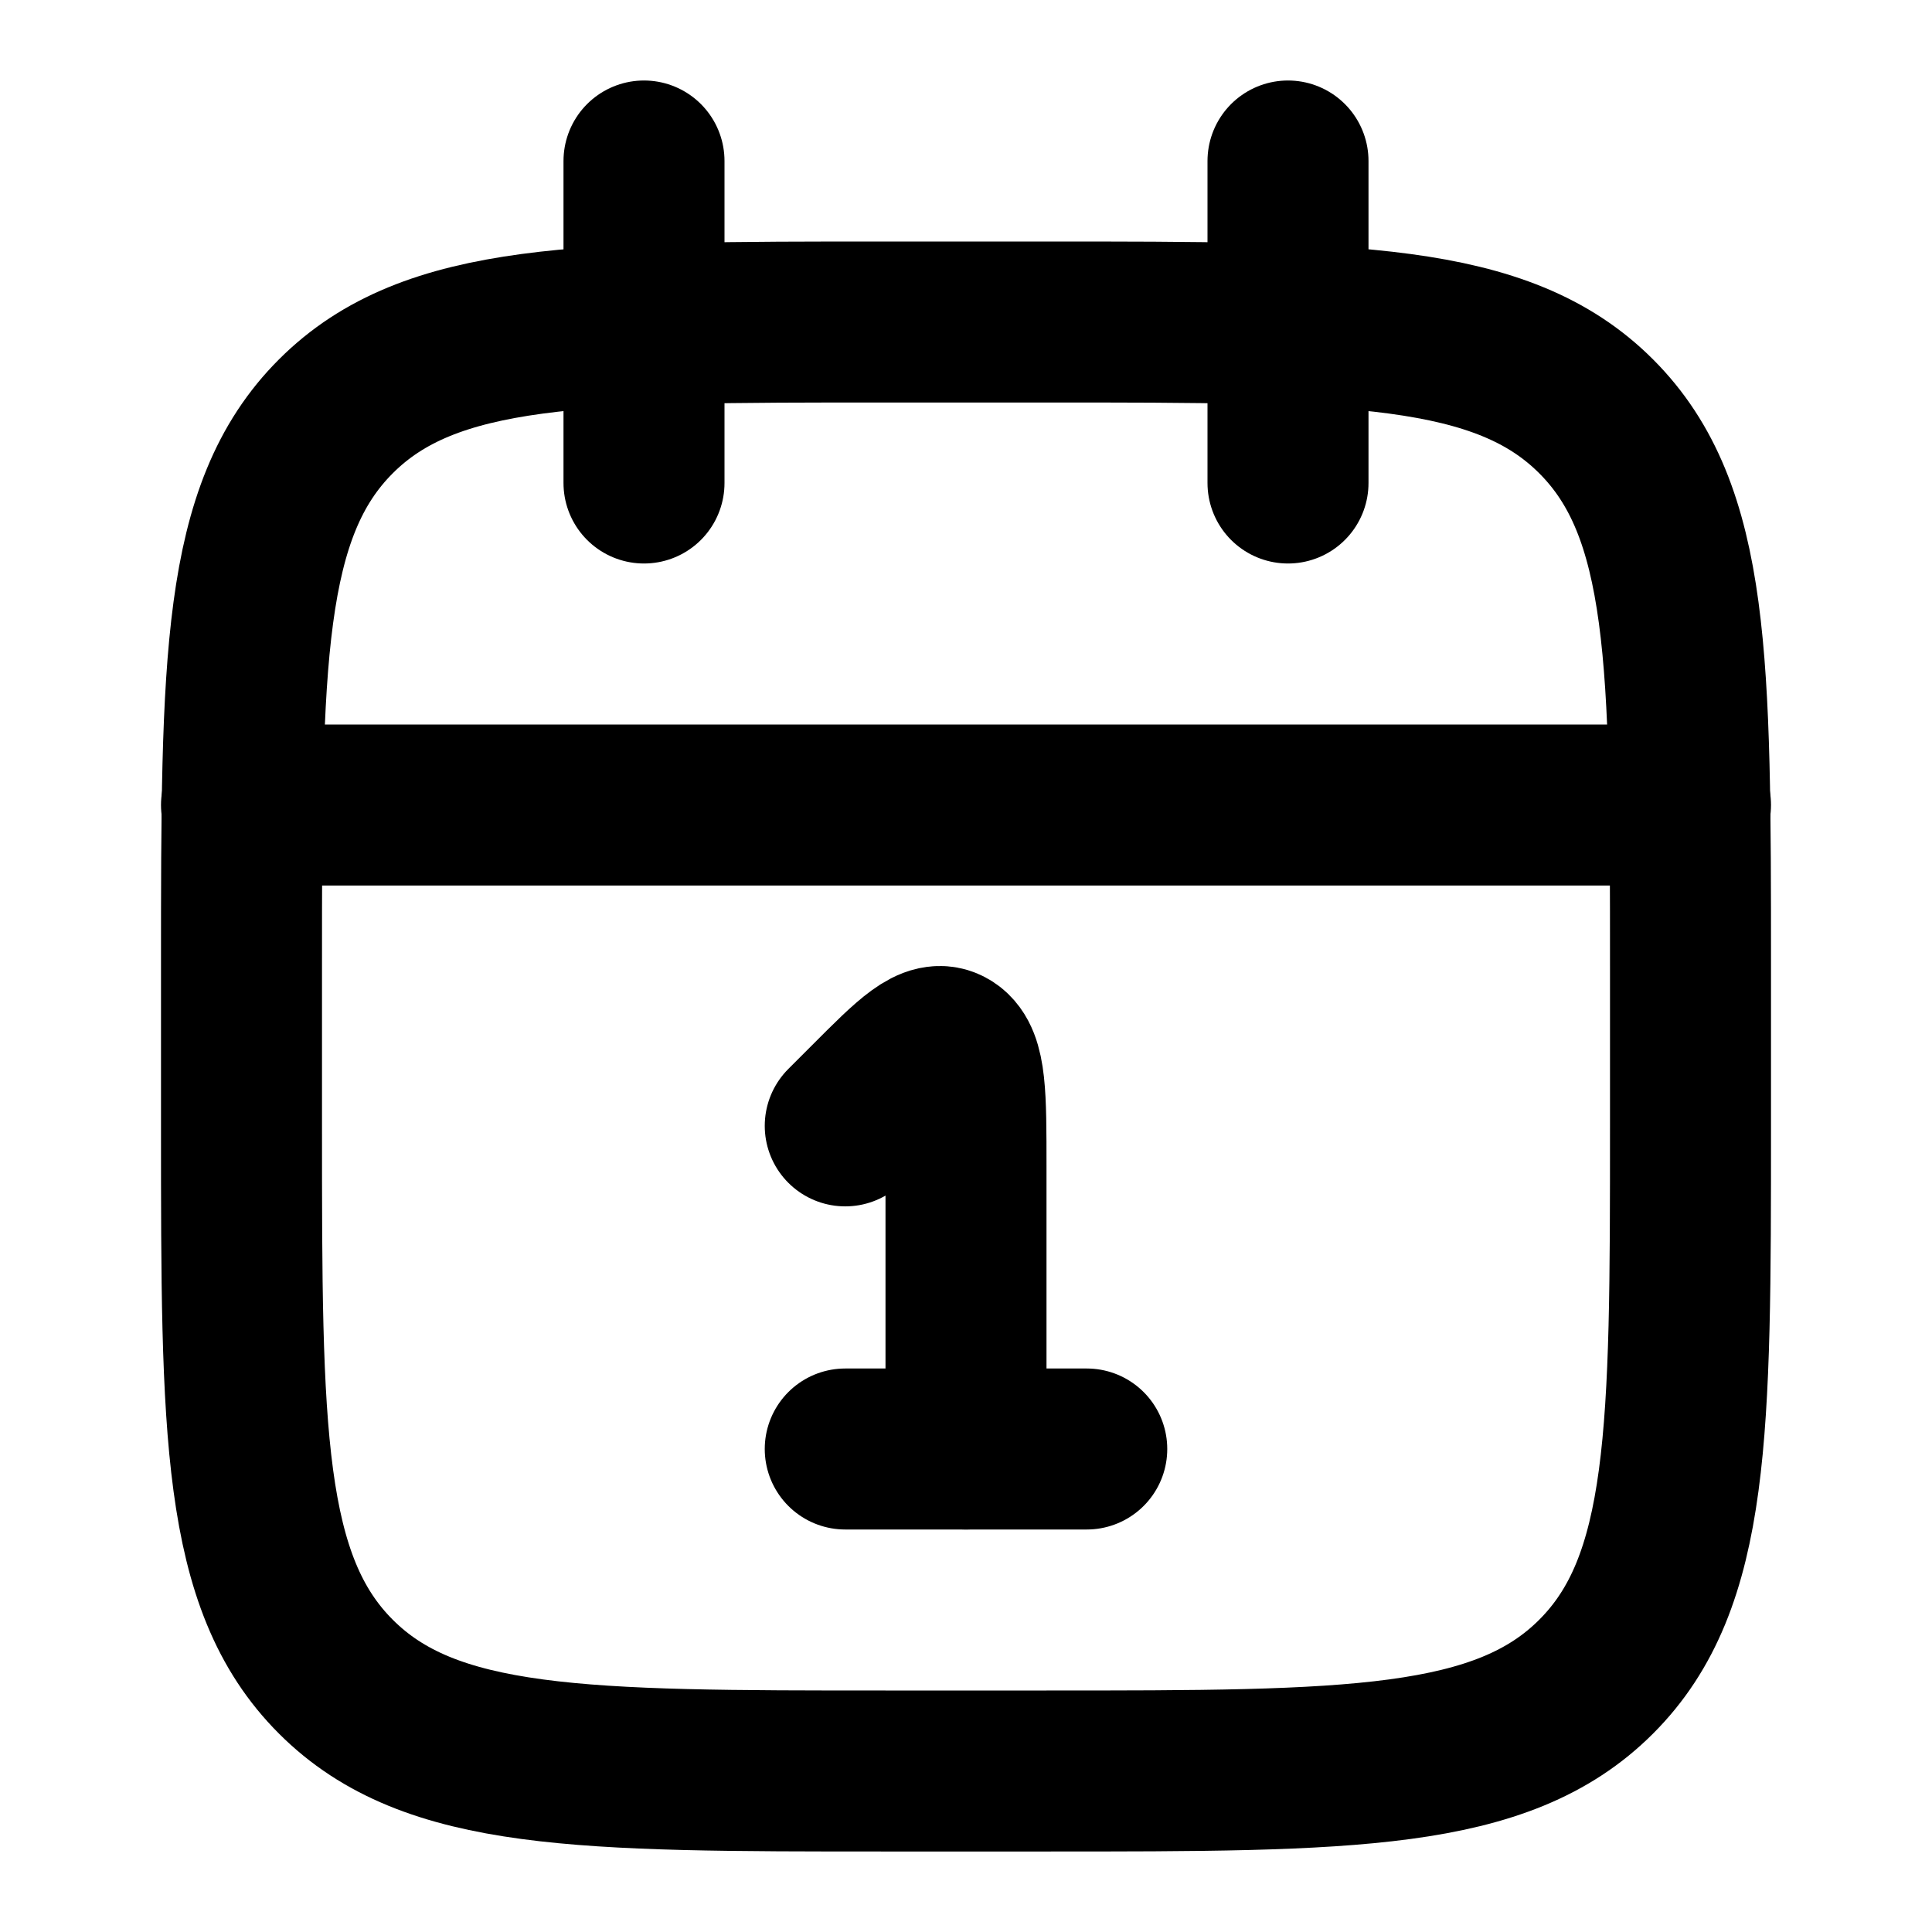
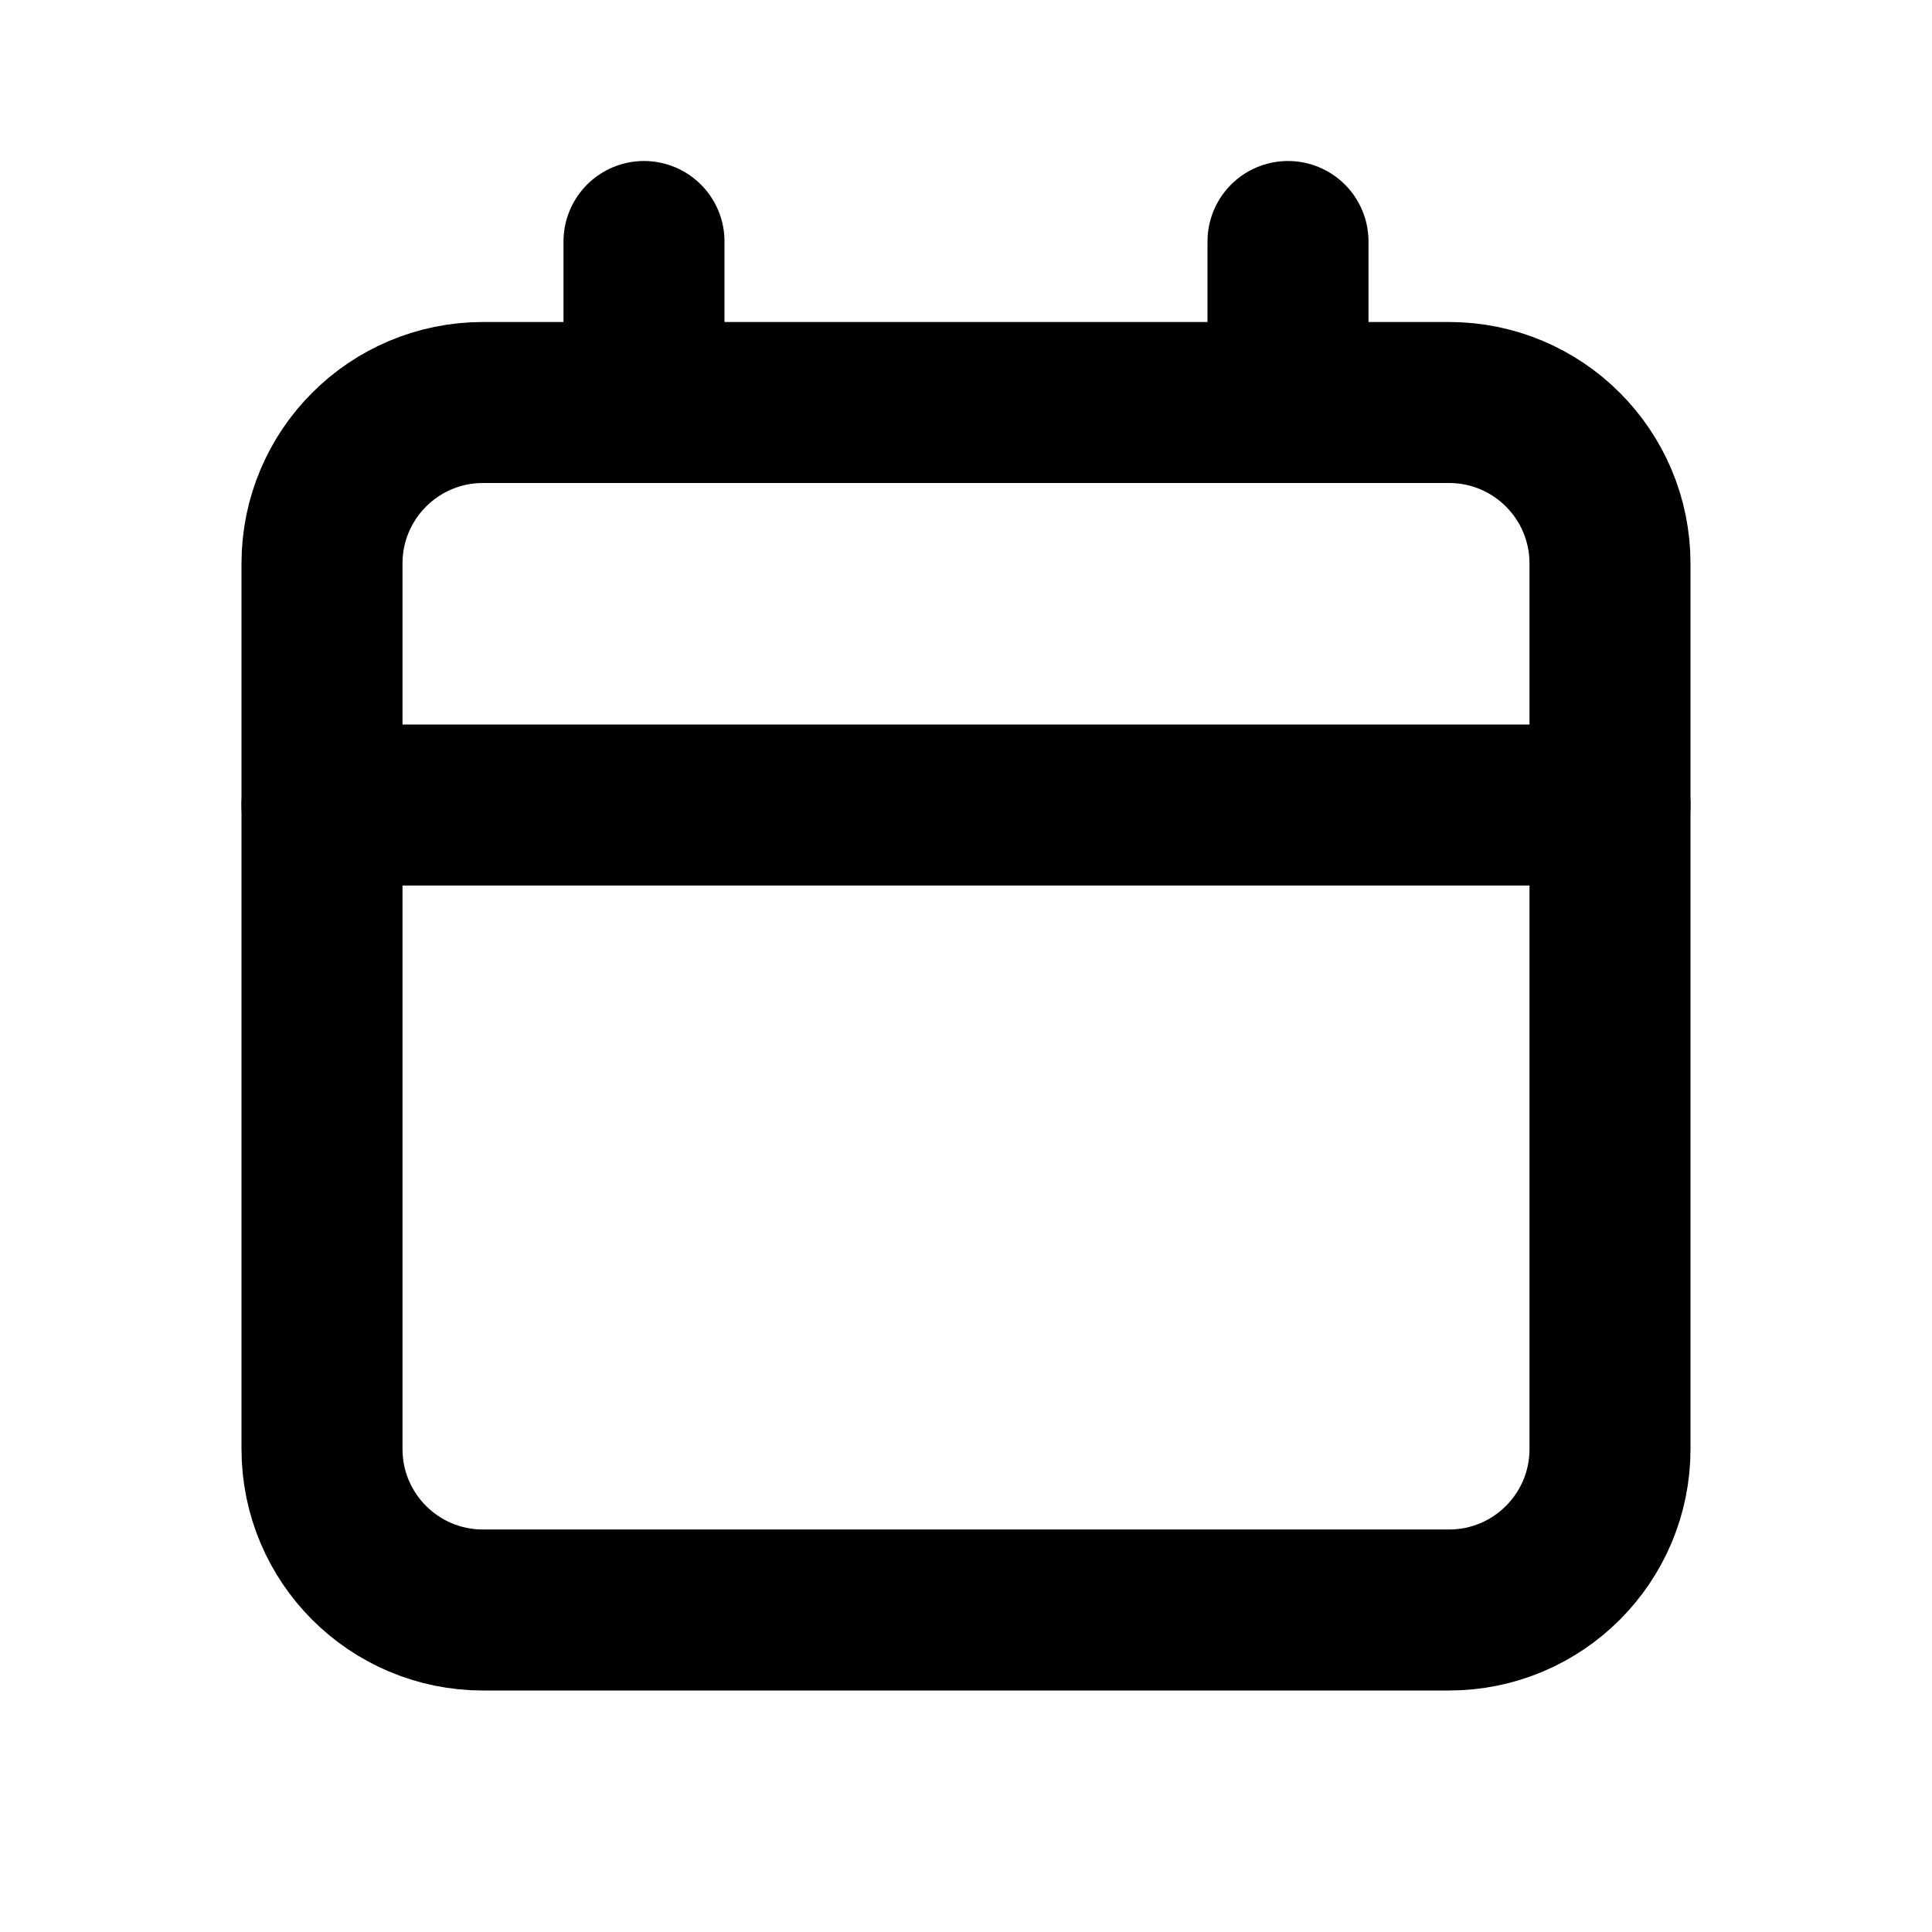
- <svg xmlns="http://www.w3.org/2000/svg" width="24" height="24" viewBox="0 0 24 24" fill="none" aria-hidden="true">
-   <path d="M16 2V6M8 2V6" stroke="currentColor" stroke-linecap="round" stroke-linejoin="round" stroke-width="2" />
-   <path d="M3 10H21" stroke="currentColor" stroke-linecap="round" stroke-linejoin="round" stroke-width="2" />
-   <path d="M10.5 18H13.5" stroke="currentColor" stroke-linecap="round" stroke-linejoin="round" stroke-width="2" />
-   <path d="M13 4H11C7.229 4 5.343 4 4.172 5.172C3 6.343 3 8.229 3 12V14C3 17.771 3 19.657 4.172 20.828C5.343 22 7.229 22 11 22H13C16.771 22 18.657 22 19.828 20.828C21 19.657 21 17.771 21 14V12C21 8.229 21 6.343 19.828 5.172C18.657 4 16.771 4 13 4Z" stroke="currentColor" stroke-linecap="round" stroke-linejoin="round" stroke-width="2" />
-   <path d="M12 18V14.488C12 13.613 12 13.175 11.793 13.037C11.585 12.898 11.324 13.161 10.8 13.686L10.5 13.986" stroke="currentColor" stroke-linecap="round" stroke-linejoin="round" stroke-width="2" />
+ <svg xmlns="http://www.w3.org/2000/svg" aria-hidden="true" width="24" height="24" viewBox="0 0 24 24" fill="none">
+   <path d="M4 7C4 5.895 4.895 5 6 5H18C19.105 5 20 5.895 20 7V18C20 19.105 19.105 20 18 20H6C4.895 20 4 19.105 4 18V7Z" stroke="currentColor" stroke-width="2" stroke-linecap="round" stroke-linejoin="round" />
+   <path d="M4 10H20" stroke="currentColor" stroke-width="2" stroke-linecap="round" stroke-linejoin="round" />
+   <path d="M8 5V3" stroke="currentColor" stroke-width="2" stroke-linecap="round" stroke-linejoin="round" />
+   <path d="M16 5V3" stroke="currentColor" stroke-width="2" stroke-linecap="round" stroke-linejoin="round" />
</svg>
